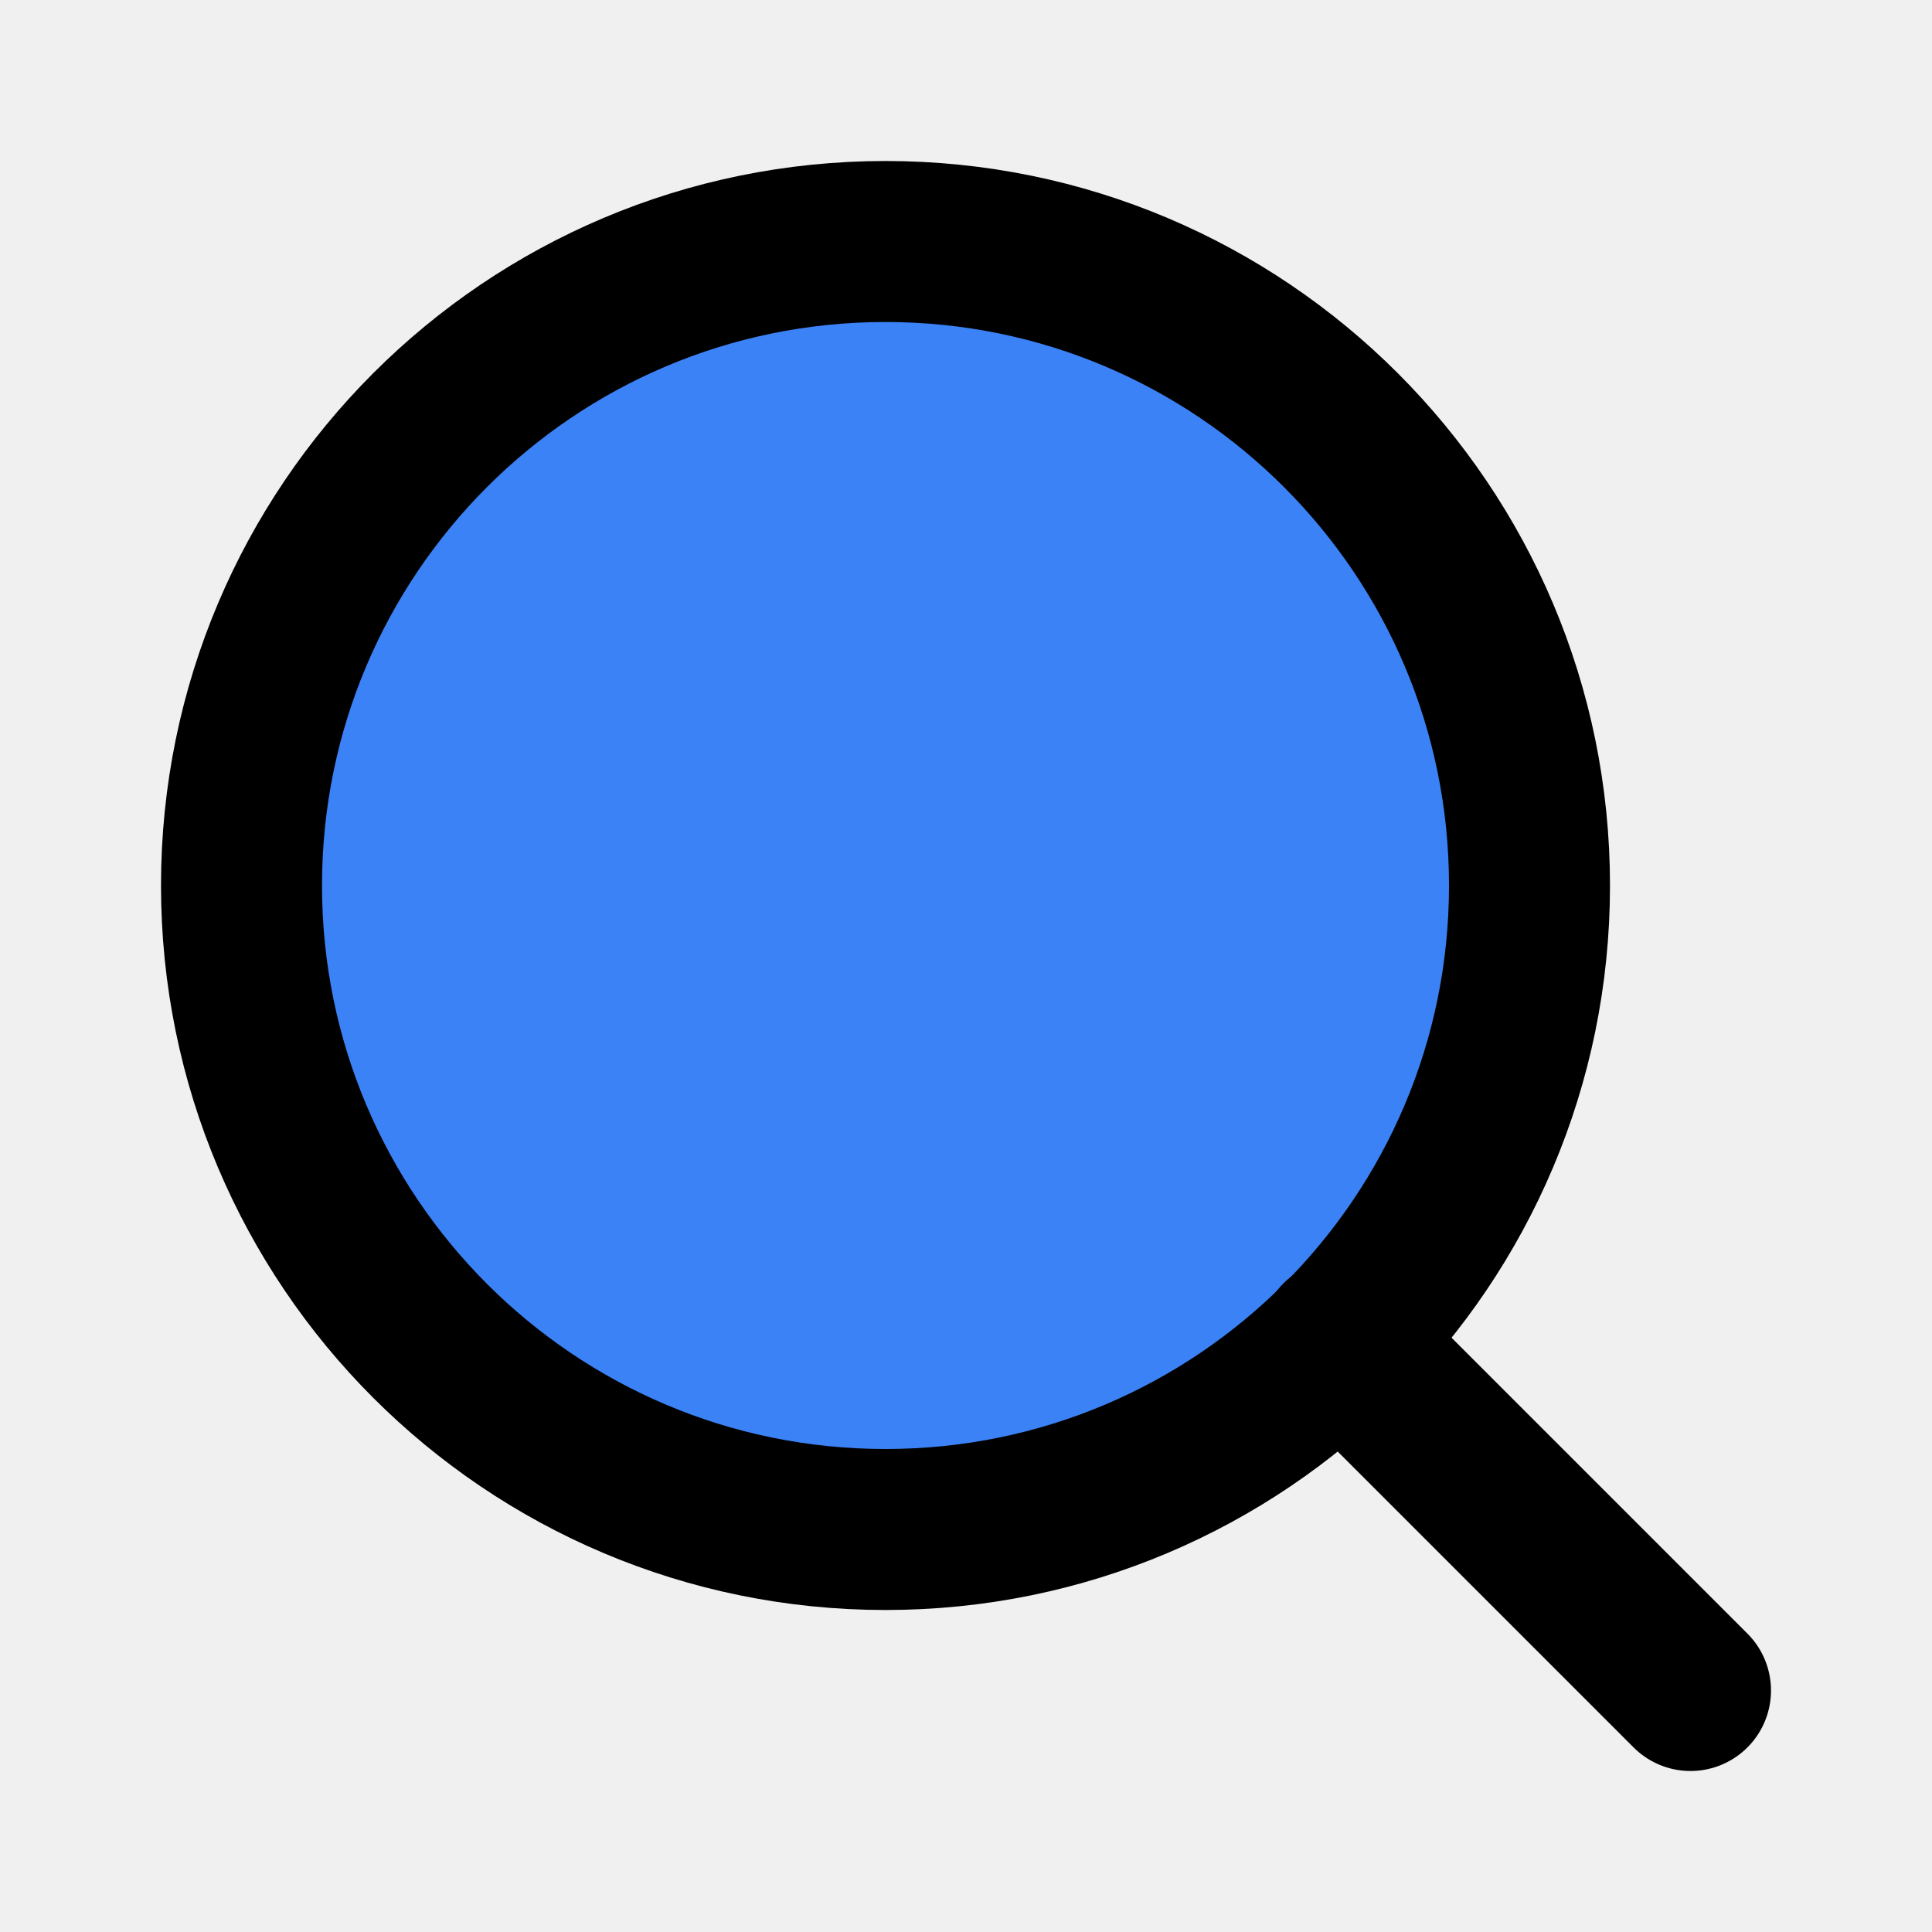
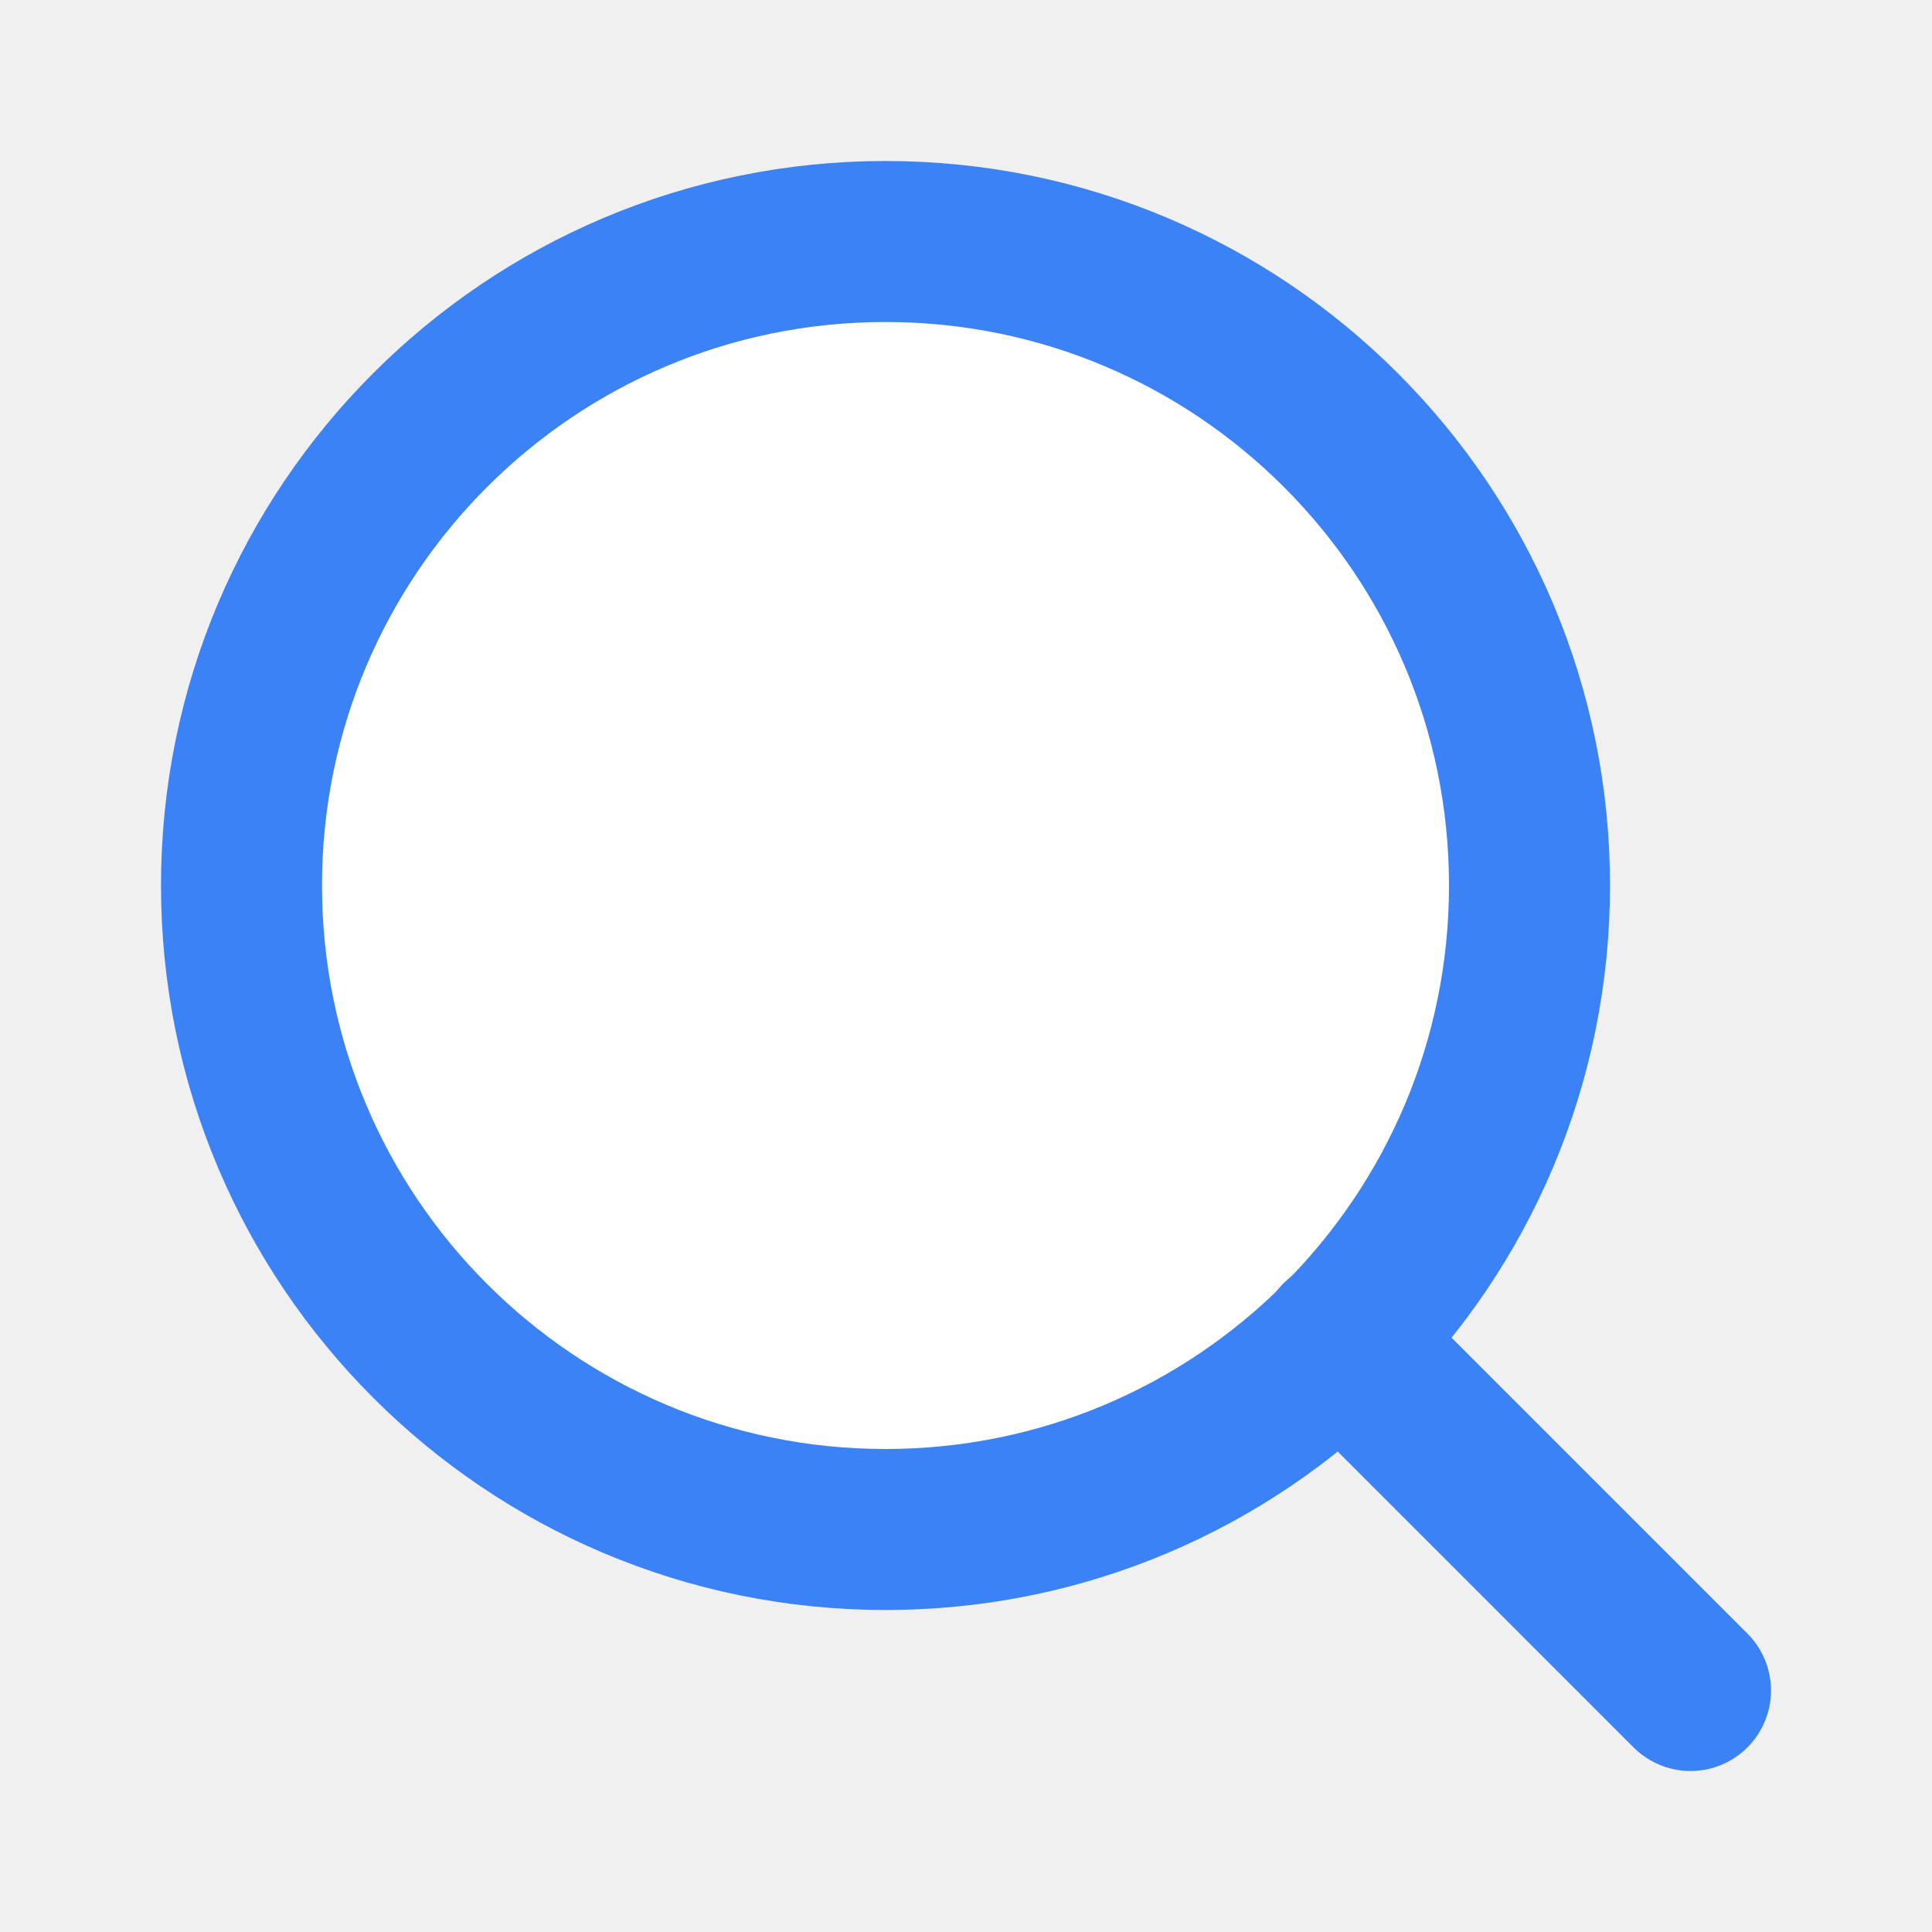
- <svg xmlns="http://www.w3.org/2000/svg" width="24" height="24" viewBox="0 0 24 24" fill="#3b82f6" stroke="currentColor" stroke-width="2" stroke-linecap="round" stroke-linejoin="round" class="feather feather-search">
+ <svg xmlns="http://www.w3.org/2000/svg" width="24" height="24" viewBox="0 0 24 24" fill="#ffffff" stroke="#3b82f6" stroke-width="2" stroke-linecap="round" stroke-linejoin="round" class="feather feather-search">
  <circle cx="11" cy="11" r="8" />
  <line x1="21" y1="21" x2="16.65" y2="16.65" />
</svg>
